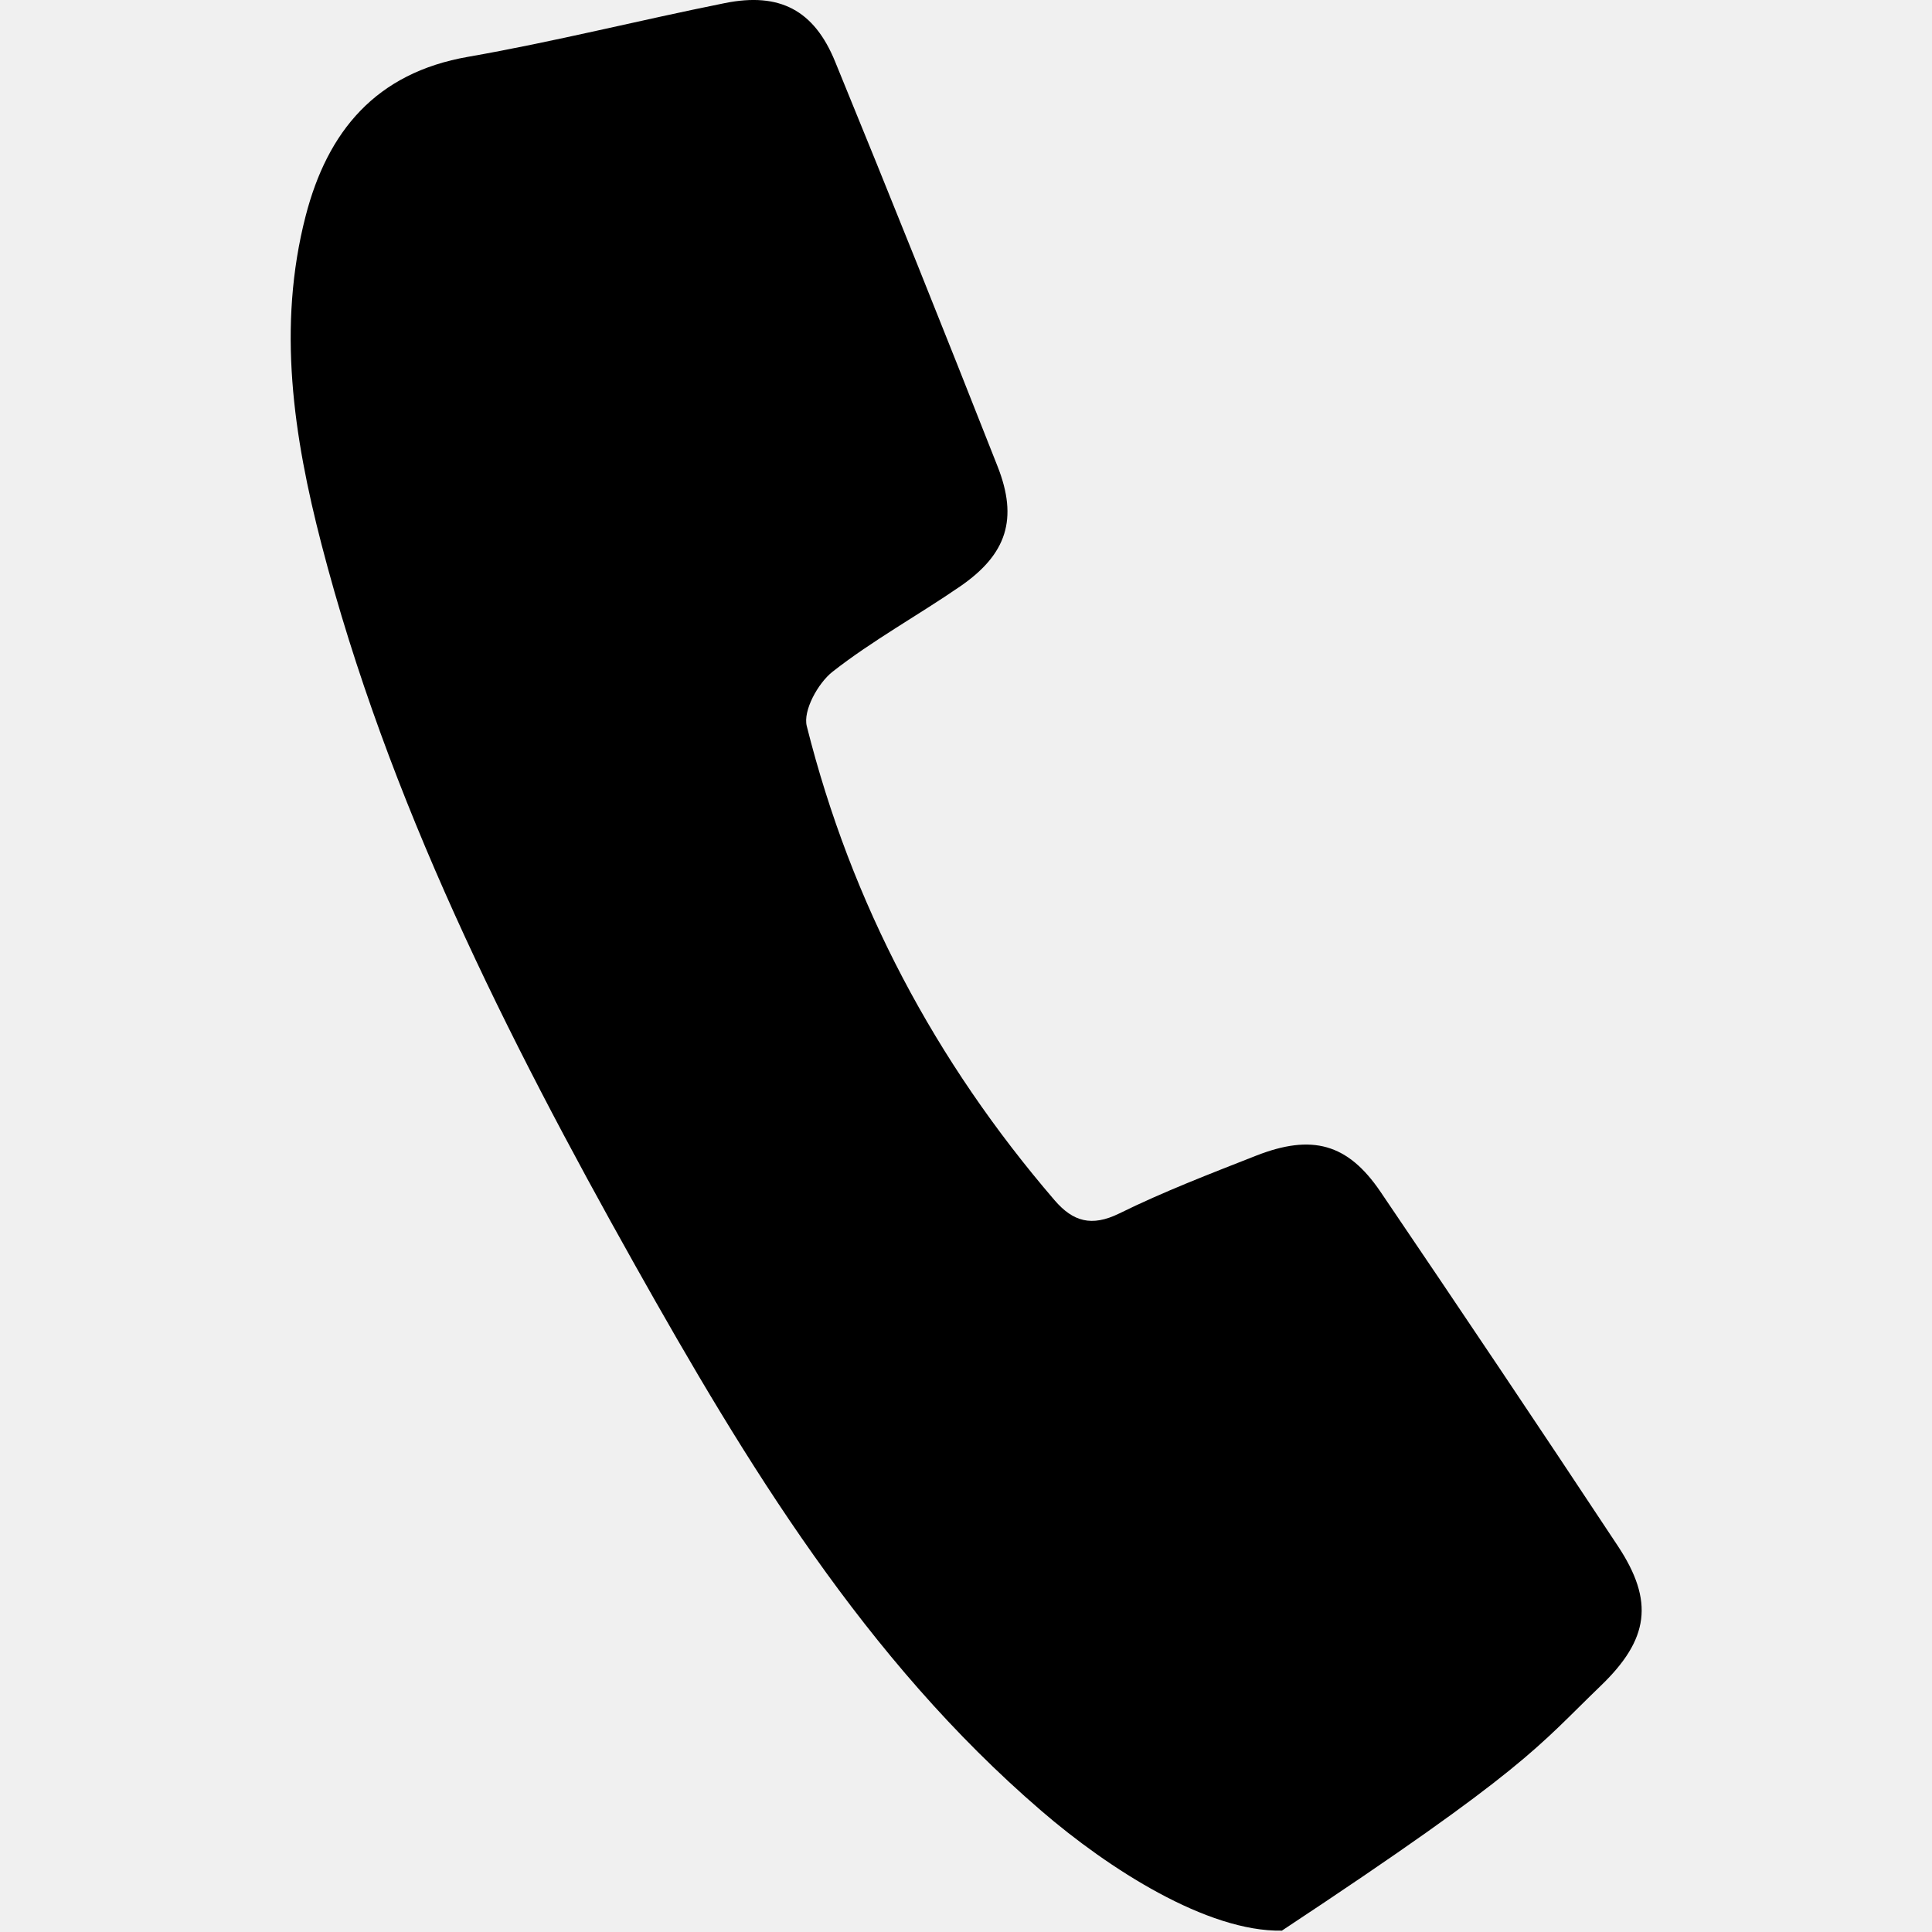
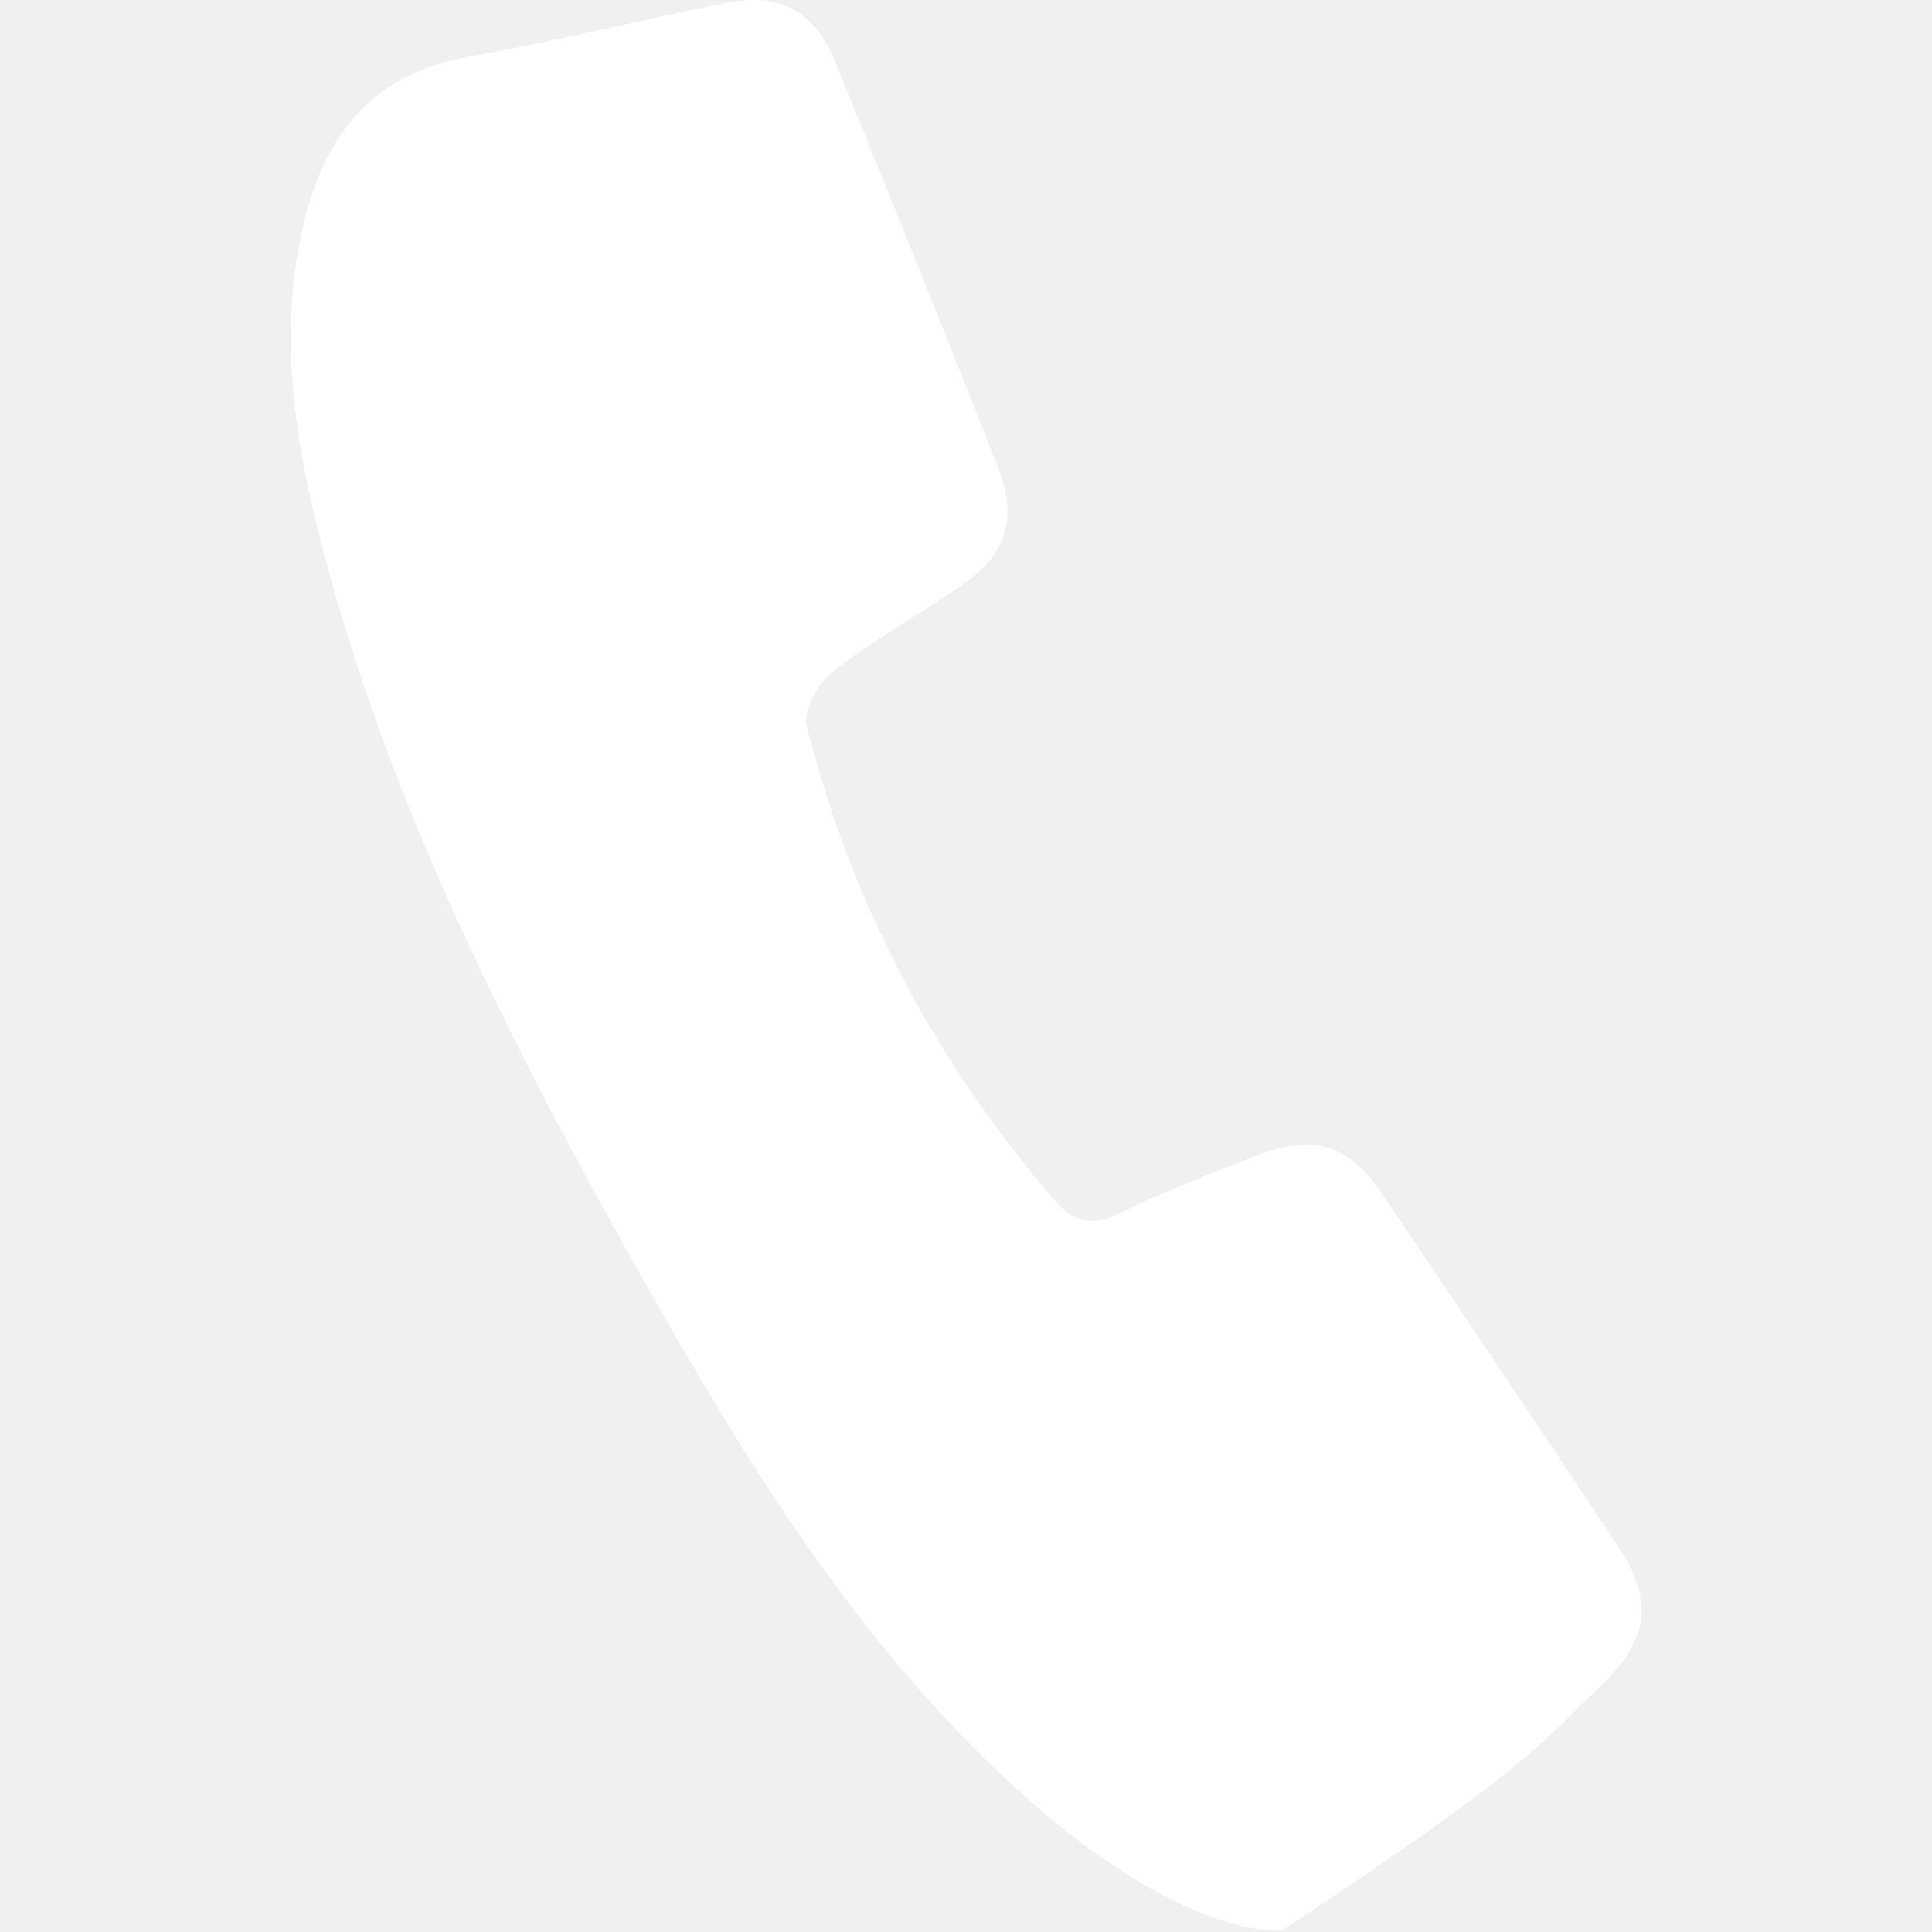
<svg xmlns="http://www.w3.org/2000/svg" height="1000" width="1000">
-   <path d="M663.5 999.3c-38.6 0.7-89.6-31.9-124.6-62.1-91.2-78.5-152.5-179.6-210.4-282.7-66.6-118.7-127.7-240.1-162.1-372.8-14.5-55.9-23-112.6-8.2-169.9 11.3-43.8 36.3-74.1 84.1-82.4 44.6-7.8 88.5-18.9 132.9-27.8 28.3-5.7 46.2 3.6 57.1 30.4 28.5 69.6 56.5 139.4 84 209.3 10.8 27.3 4.8 45.6-19.3 62.2-21.8 15-45.3 27.9-66.1 44.2-7.5 5.9-15.4 20.2-13.3 28.2 23.1 91.9 66.5 173.5 128.3 245.4 9.5 11 19.1 13.8 33.4 6.8 22.9-11.3 46.9-20.5 70.8-29.9 29-11.4 47.5-6.3 64.4 18.6 41.3 60.9 82.3 122 122.9 183.4 18.9 28.6 16.2 48.3-9 72.5-32.6 31.4-38 42.7-164.9 126.6z" />
+   <path fill="white" d="M663.5 999.3c-38.6 0.7-89.6-31.9-124.6-62.1-91.2-78.5-152.5-179.6-210.4-282.7-66.6-118.7-127.7-240.1-162.1-372.8-14.5-55.9-23-112.6-8.2-169.9 11.3-43.8 36.3-74.1 84.1-82.4 44.6-7.8 88.5-18.9 132.9-27.8 28.3-5.7 46.2 3.6 57.1 30.4 28.5 69.6 56.5 139.4 84 209.3 10.8 27.3 4.8 45.6-19.3 62.2-21.8 15-45.3 27.9-66.1 44.2-7.5 5.9-15.4 20.2-13.3 28.2 23.1 91.9 66.5 173.5 128.3 245.4 9.5 11 19.1 13.8 33.4 6.8 22.9-11.3 46.9-20.5 70.8-29.9 29-11.4 47.5-6.3 64.4 18.6 41.3 60.9 82.3 122 122.9 183.4 18.9 28.6 16.2 48.3-9 72.5-32.6 31.4-38 42.7-164.9 126.6z" />
</svg>
